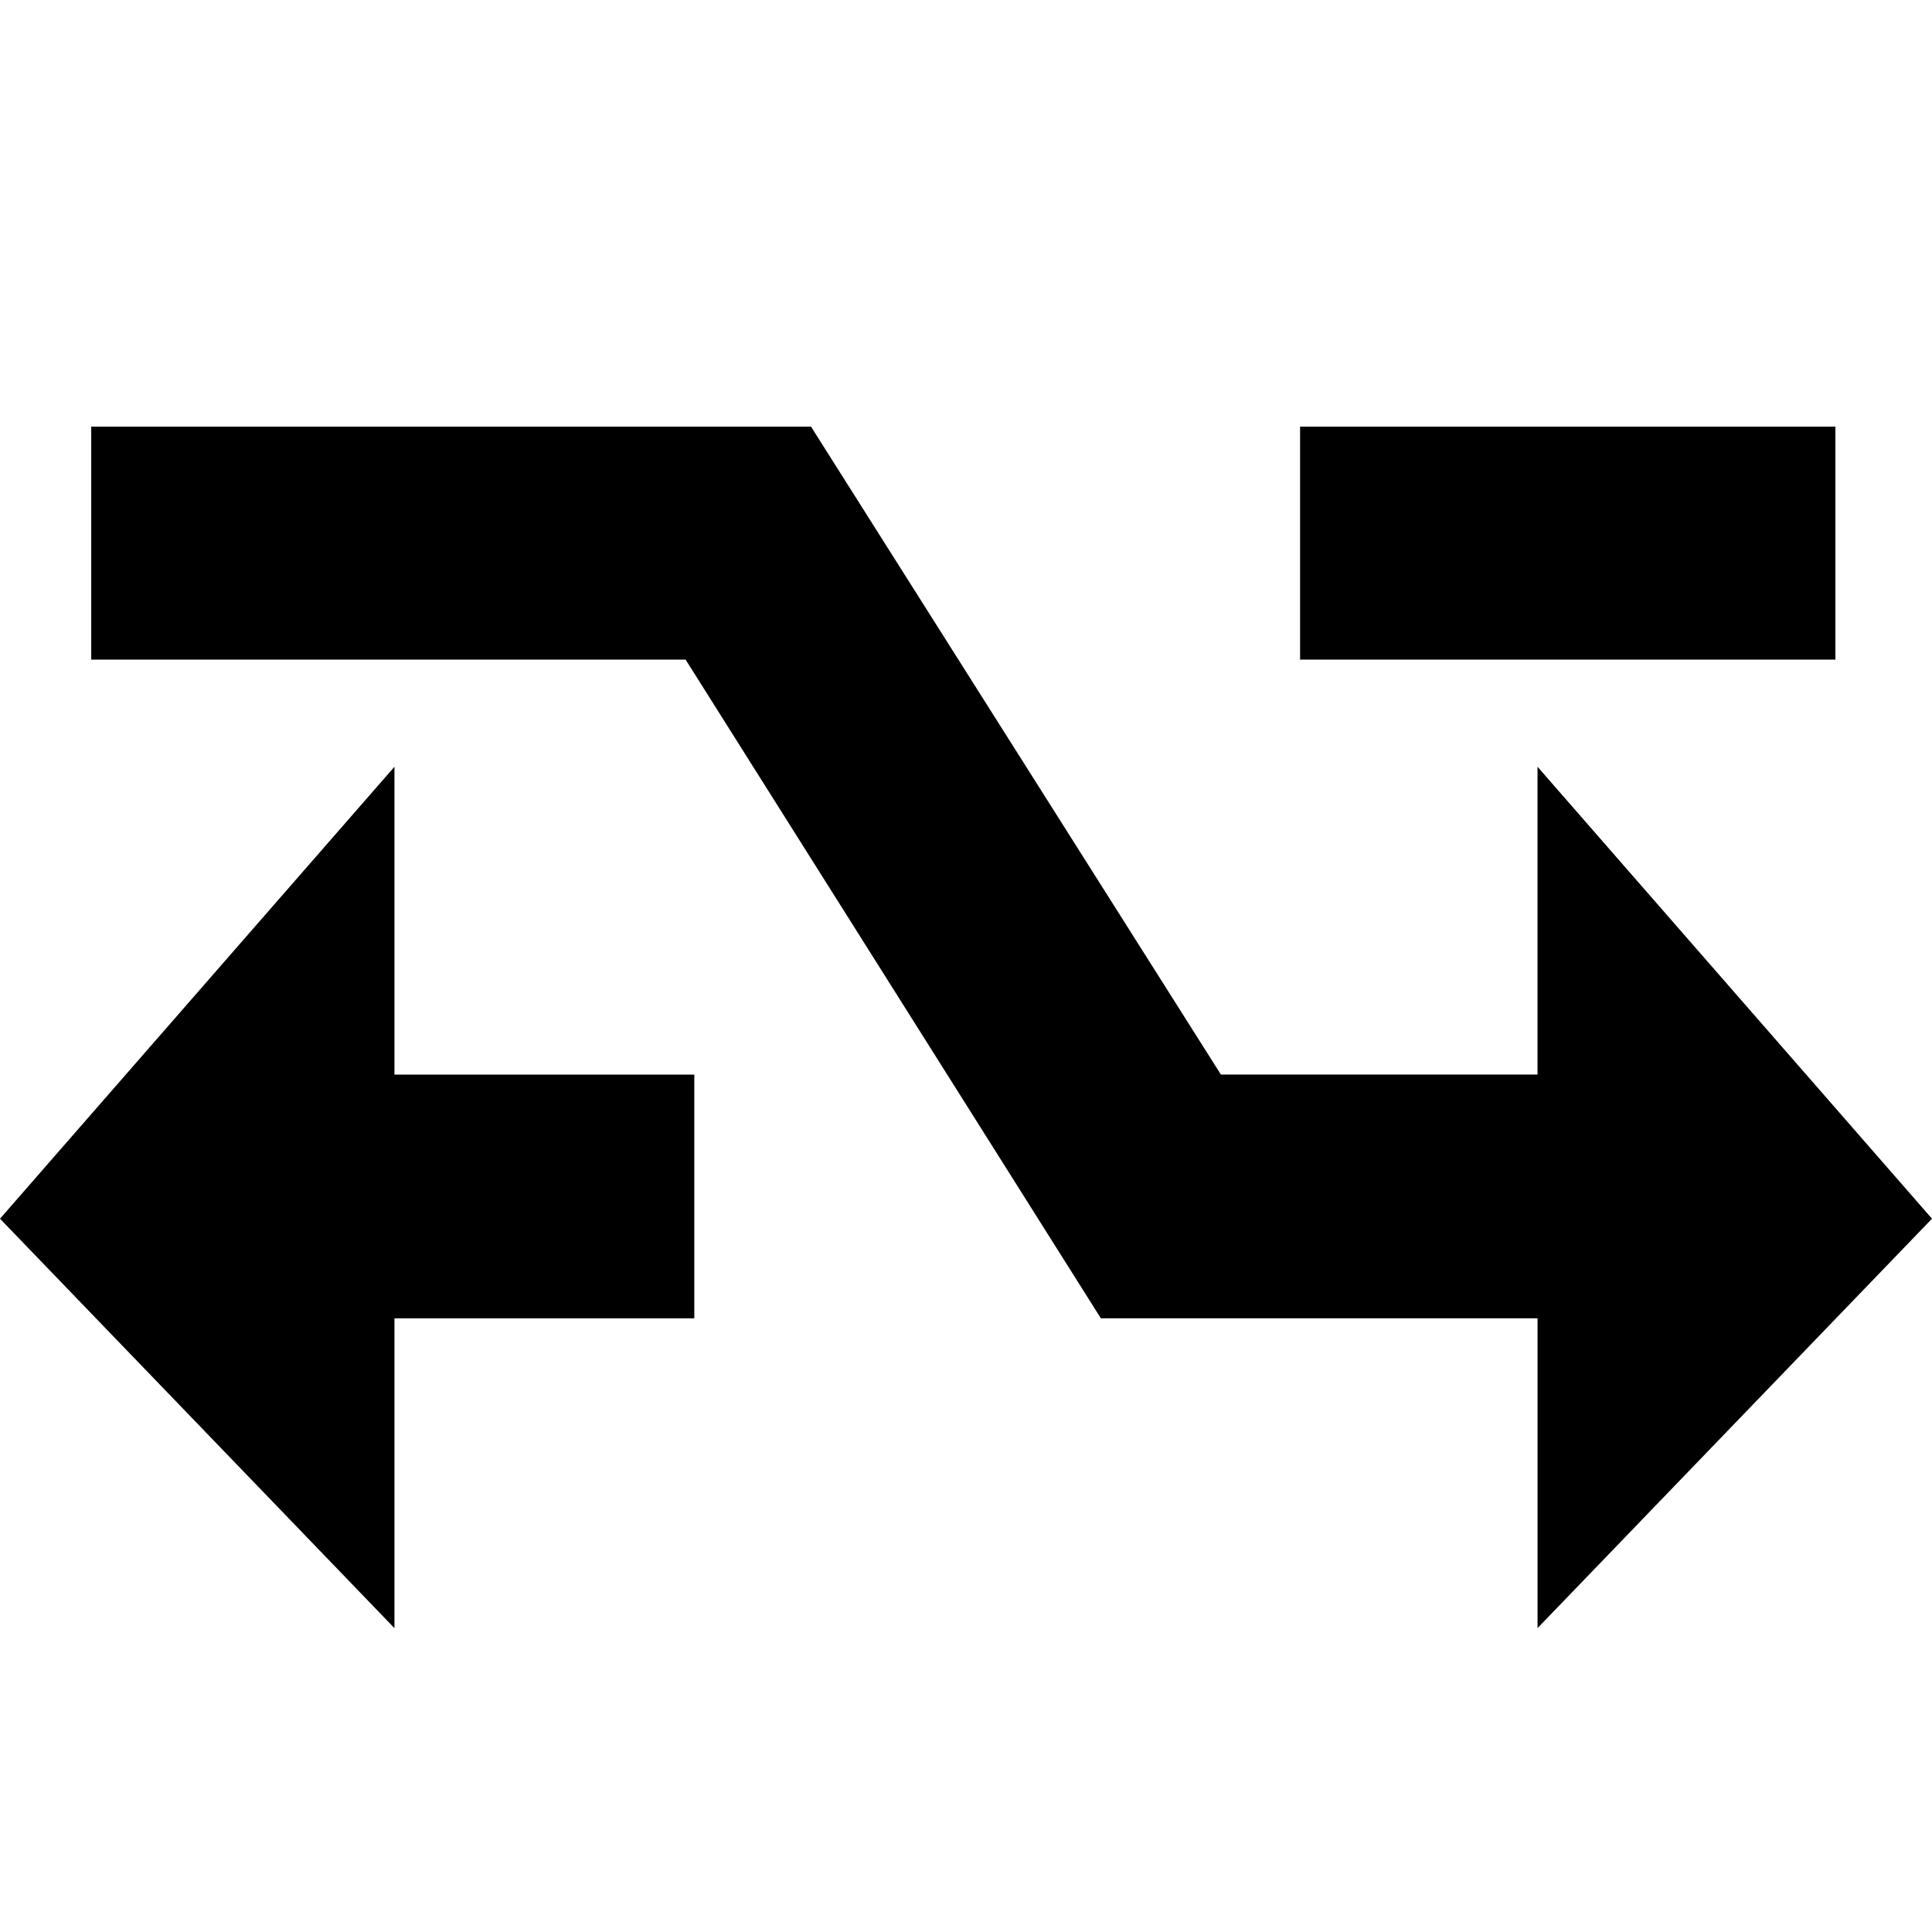
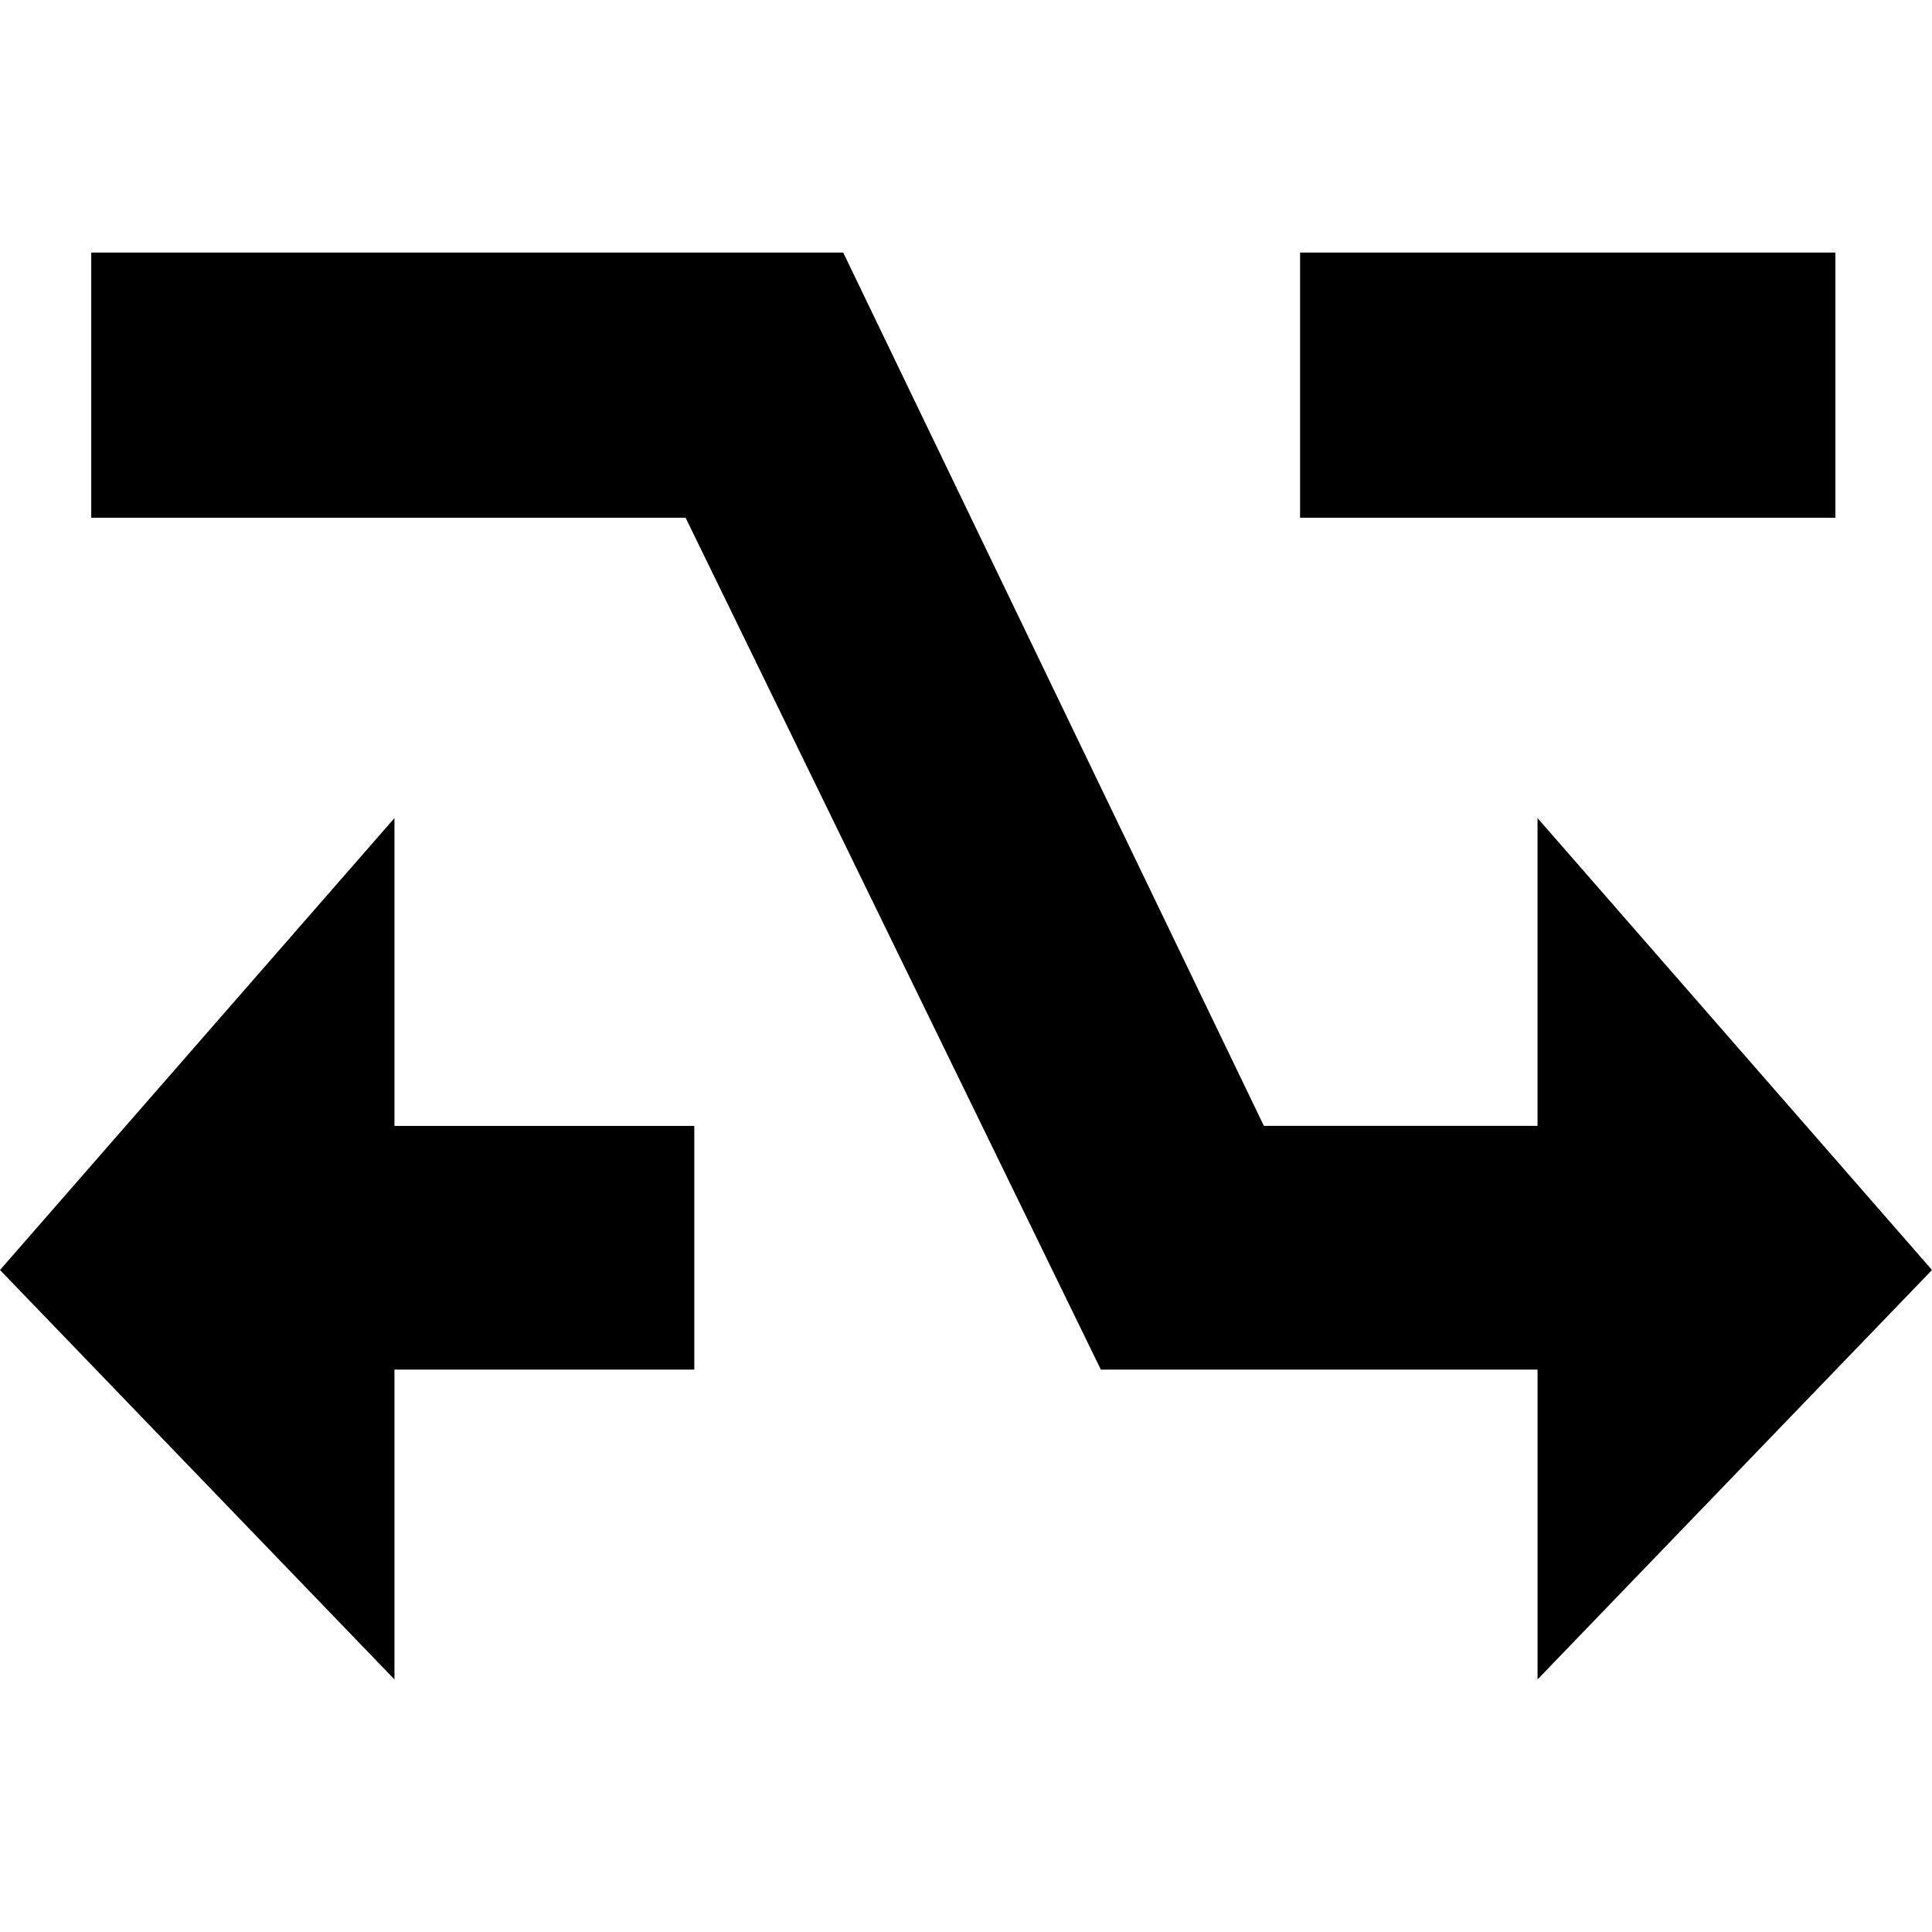
<svg xmlns="http://www.w3.org/2000/svg" version="1.1" id="Layer_1" x="0px" y="0px" width="60px" height="60px" viewBox="0 0 60 60" enable-background="new 0 0 60 60" xml:space="preserve">
-   <path d="M47.75,50.562v-9.621H34.188L21.292,20.485H2.833V13.25h22.354l12.729,20.121h9.833v-9.559L60,37.848L47.75,50.562z   M57,13.25H40.375v7.235H57V13.25z M12.25,23.812L0,37.848l12.25,12.715v-9.621h9.312v-7.57H12.25V23.812z" />
+   <path d="M47.75,52.156v-9.621H34.188L21.292,16.079H2.833V7.844h23.354l13.064,27.121h8.498v-9.559L60,39.441L47.75,52.156z   M57,7.844H40.375v8.235H57V7.844z M12.25,25.406L0,39.441l12.25,12.715v-9.621h9.312v-7.569H12.25V25.406z" />
</svg>
